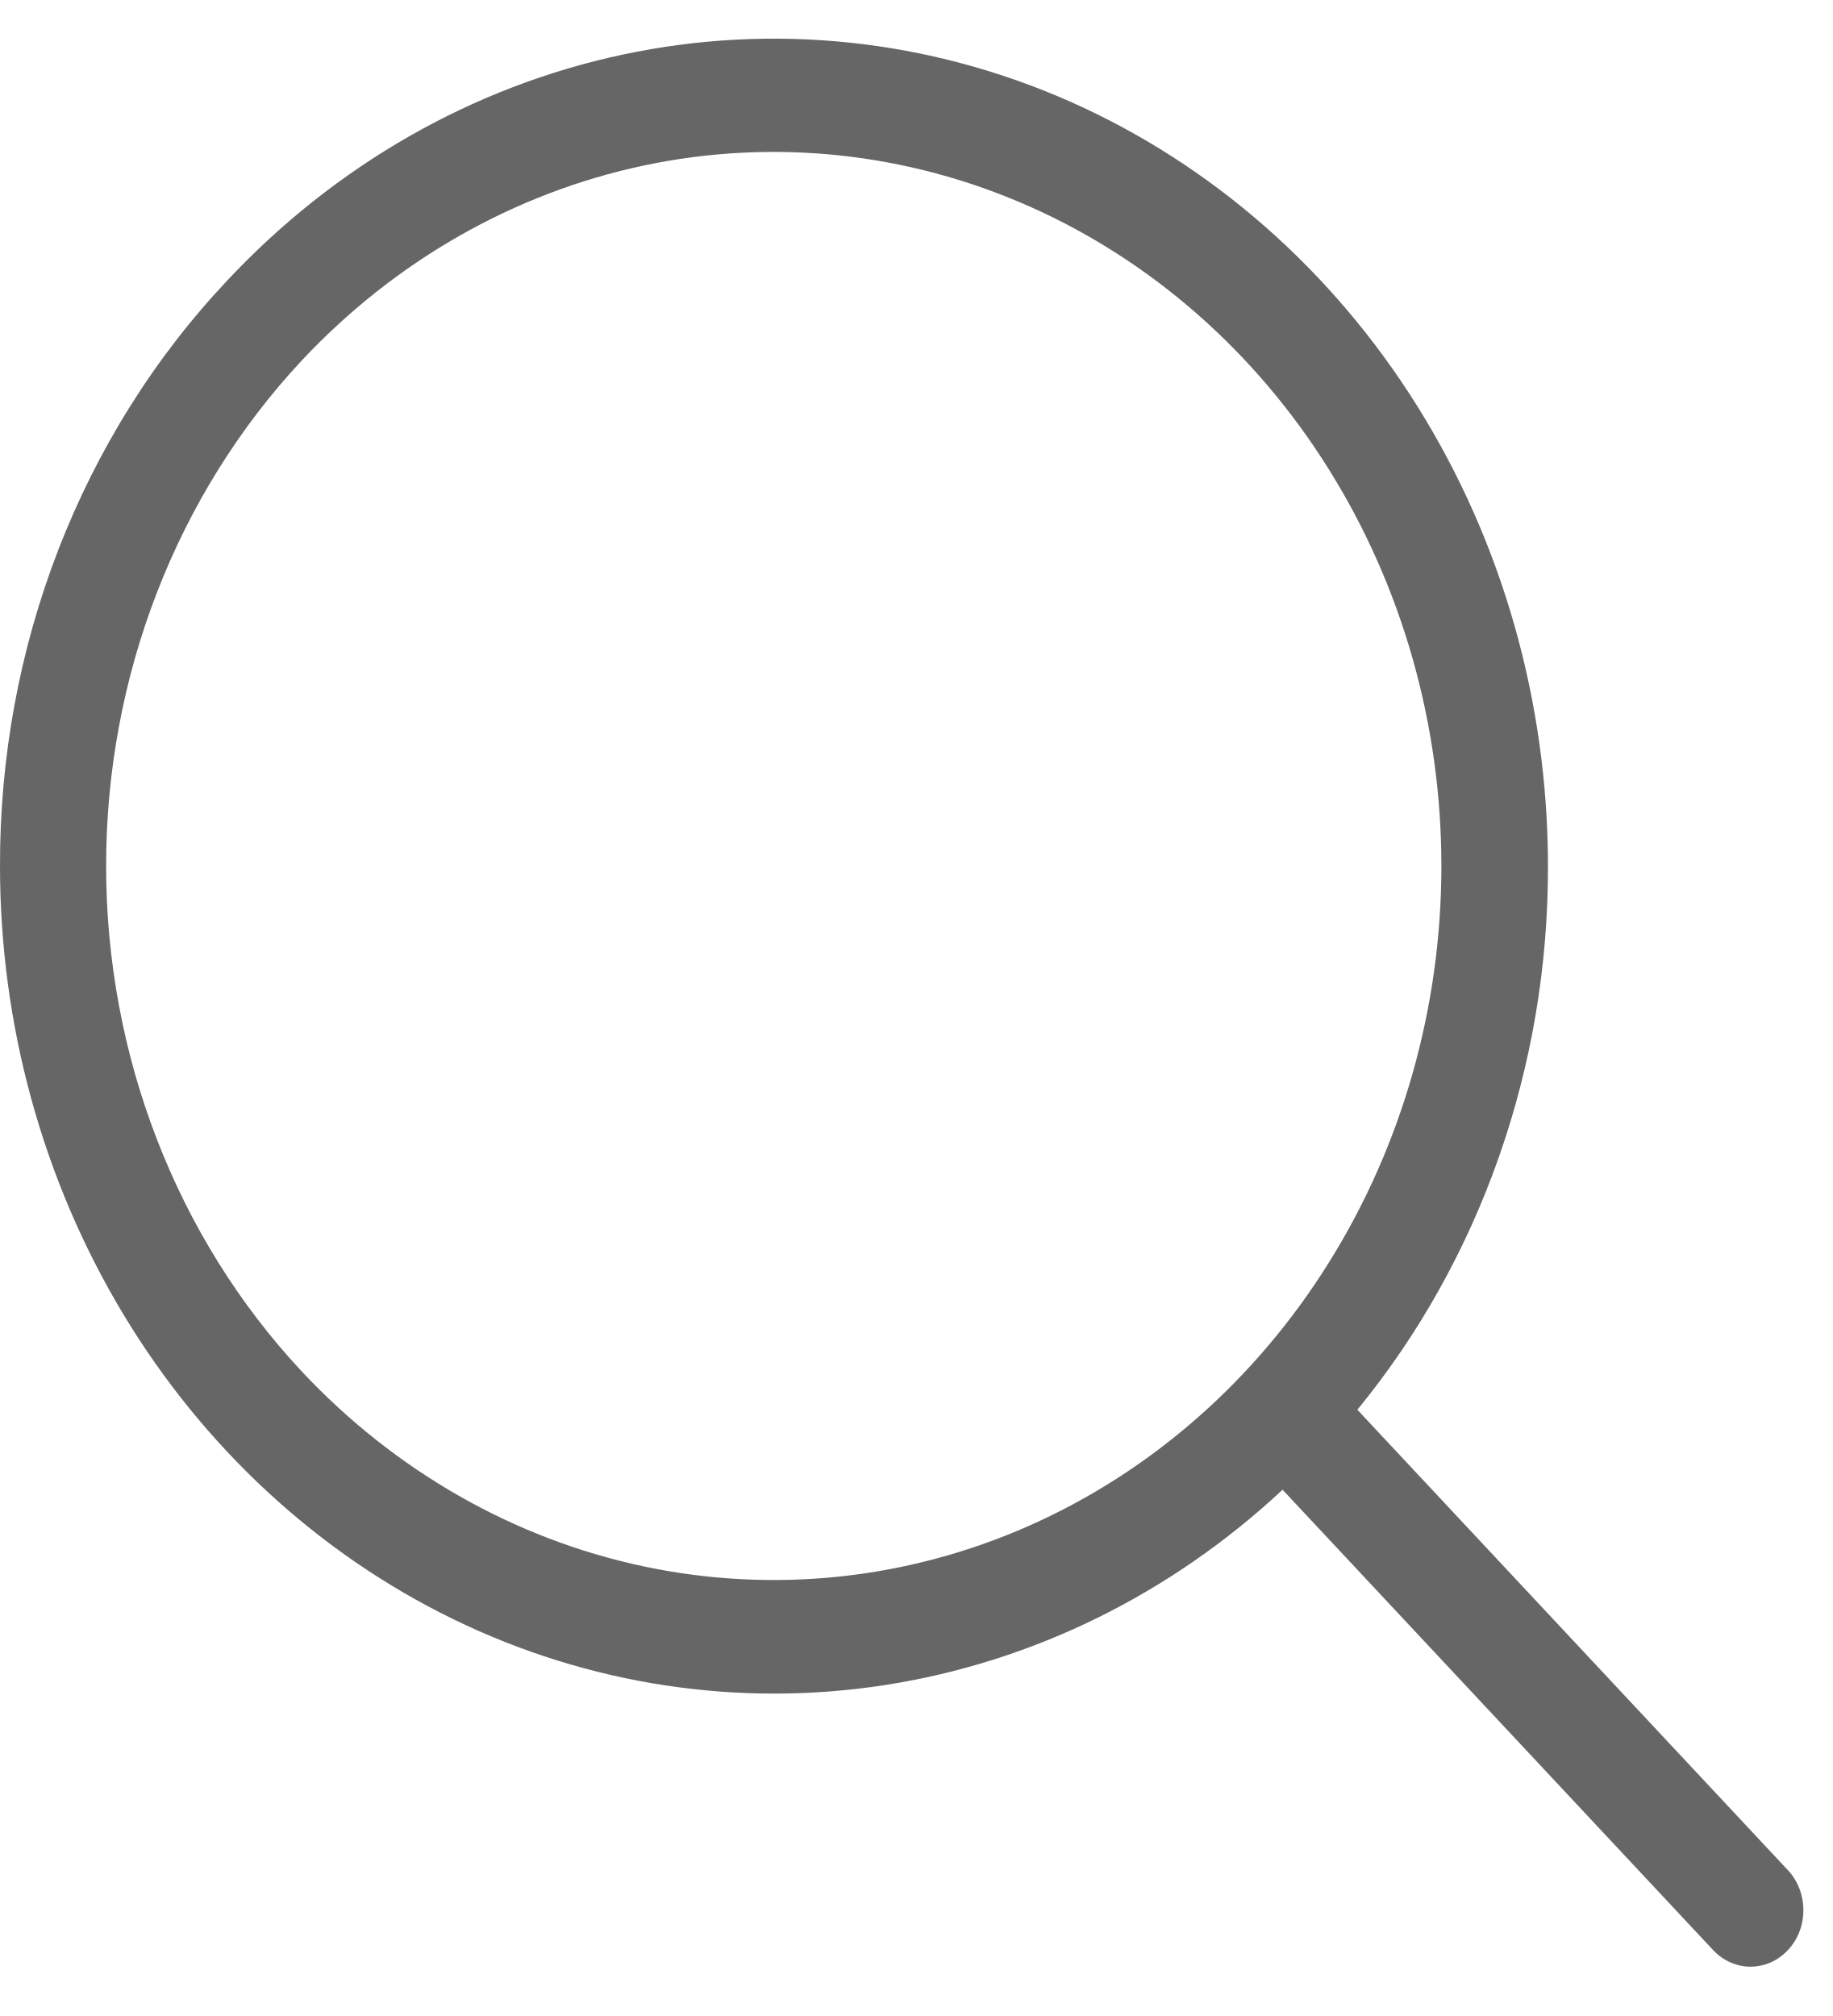
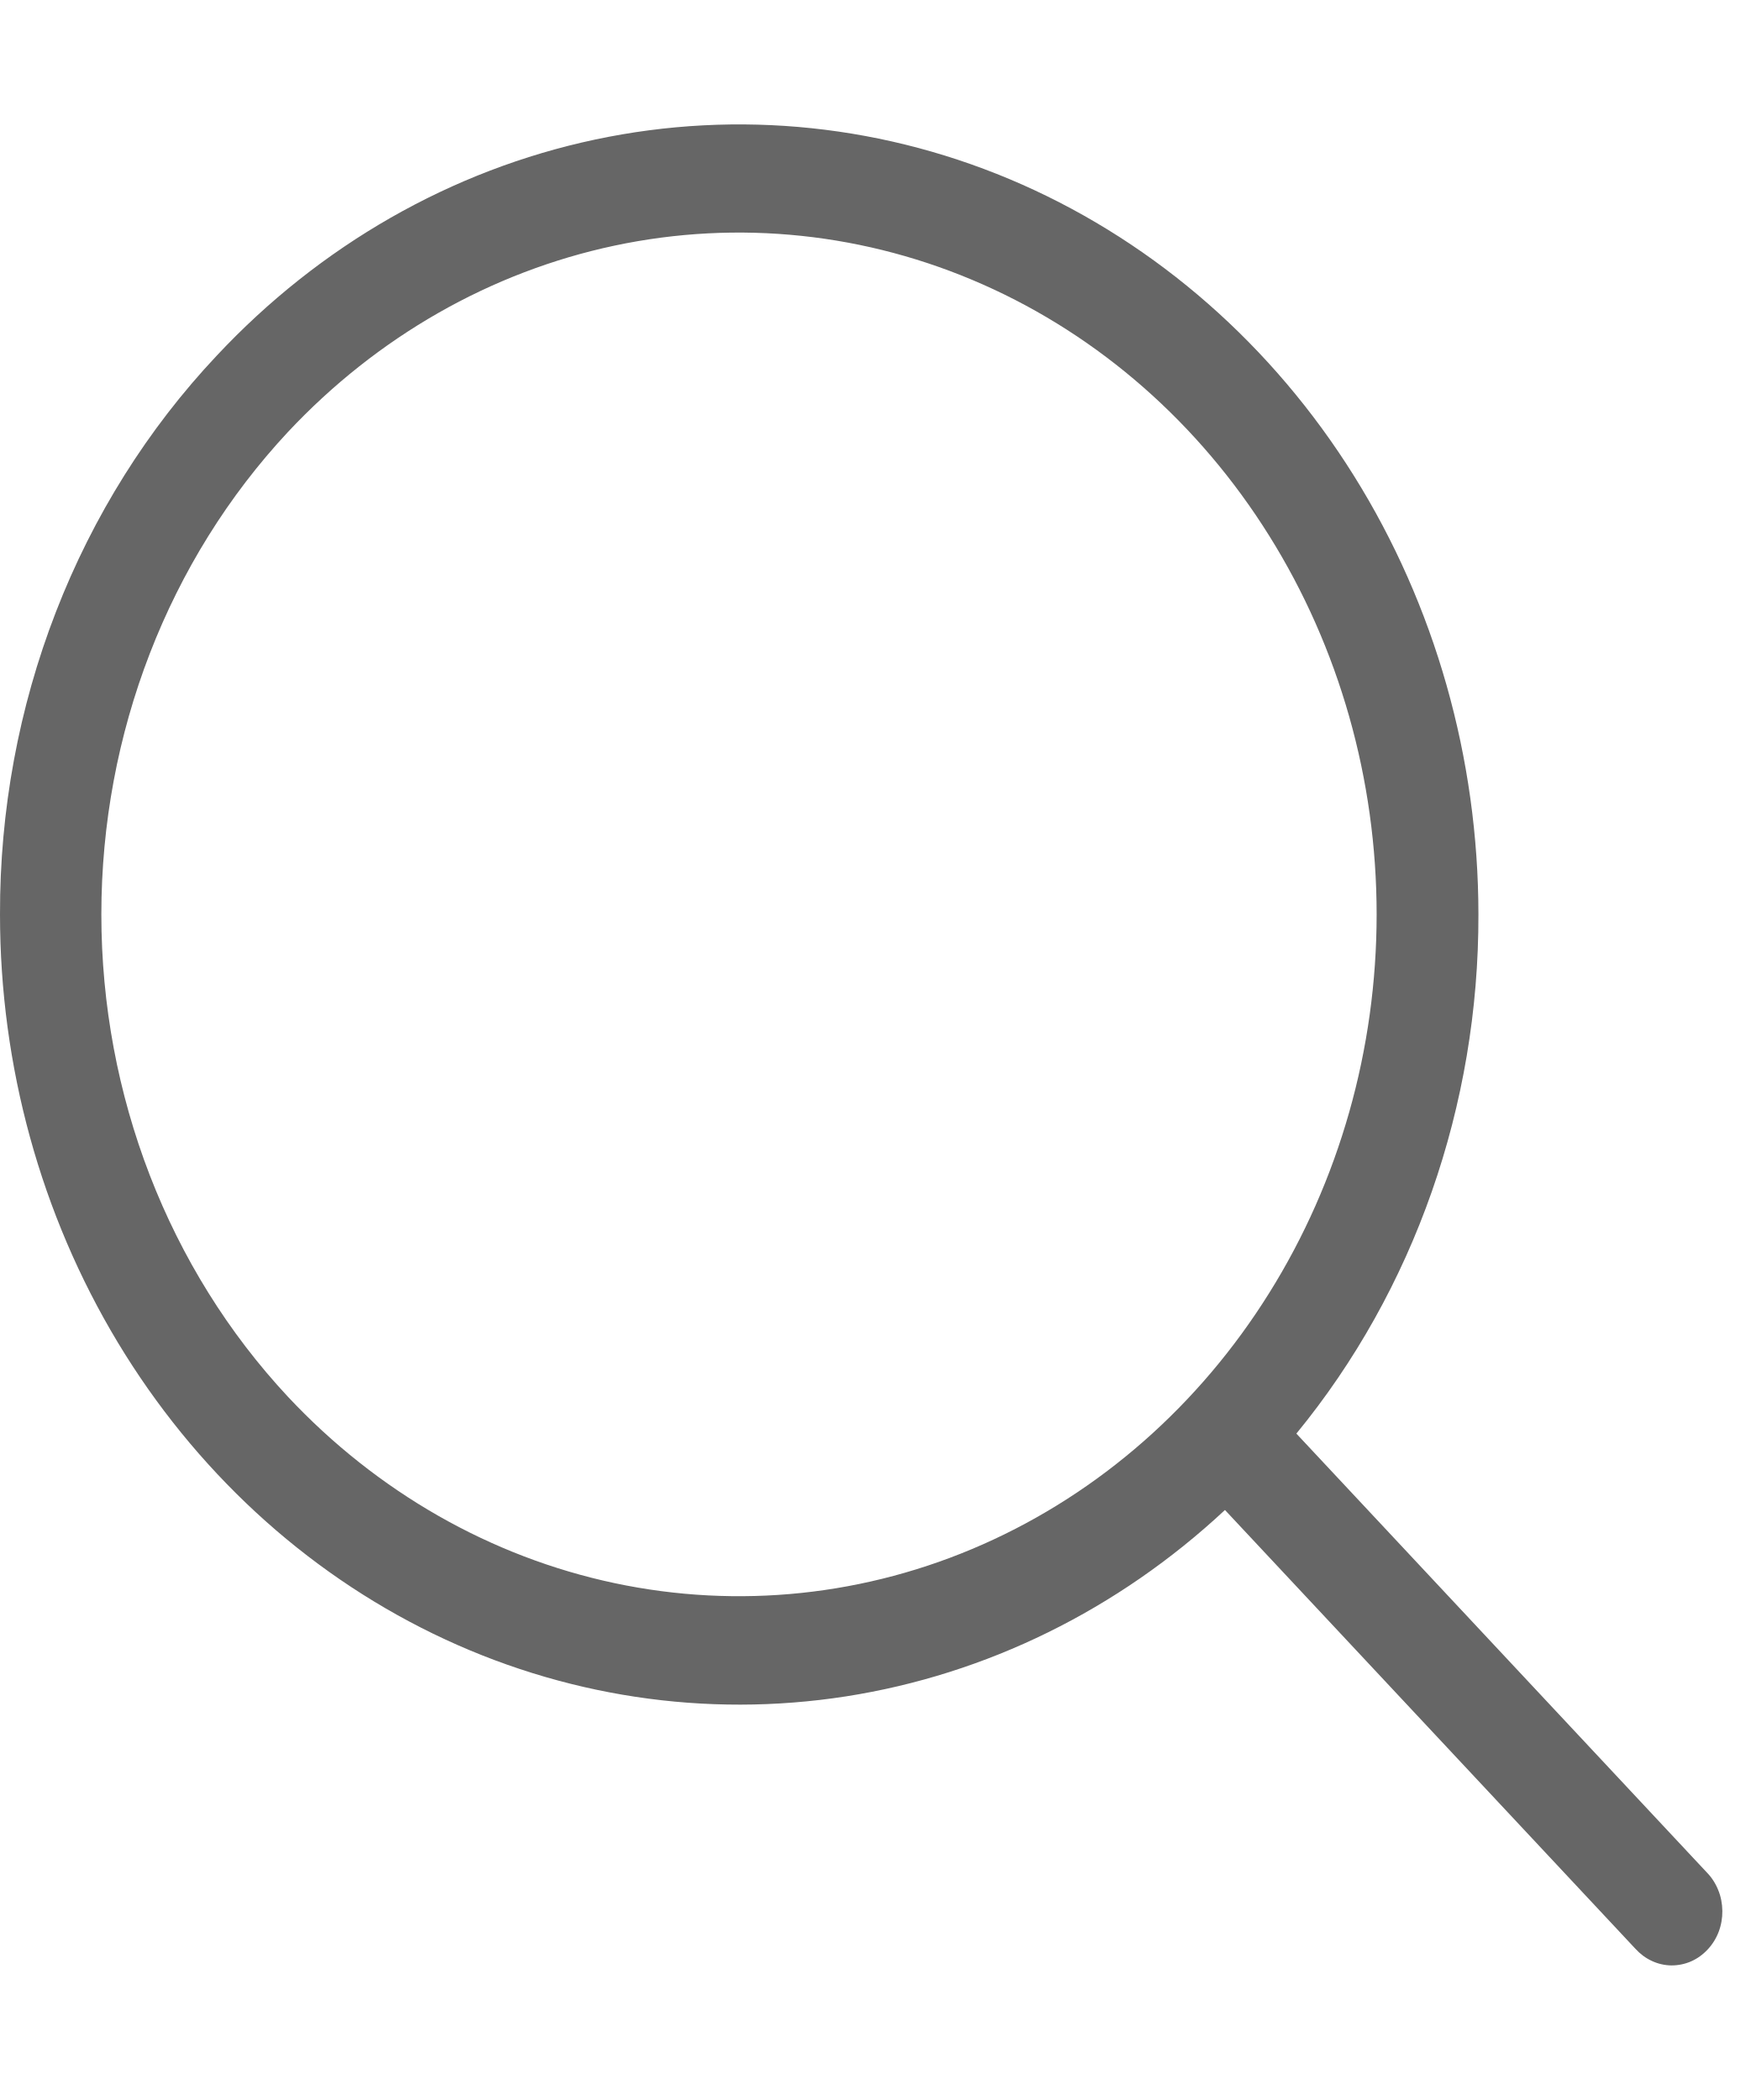
- <svg xmlns="http://www.w3.org/2000/svg" width="20" height="22" viewBox="0 0 20 22" fill="none">
+ <svg xmlns="http://www.w3.org/2000/svg" width="20" height="24" viewBox="0 0 20 22" fill="none">
  <path d="M2.475 3.066C3.656 1.803 5.161 0.943 6.799 0.595C8.437 0.247 10.135 0.426 11.678 1.109C13.221 1.793 14.54 2.95 15.468 4.435C16.396 5.919 16.891 7.665 16.892 9.451C16.897 11.633 16.158 13.743 14.812 15.384L19.503 20.401C19.558 20.457 19.602 20.526 19.632 20.601C19.663 20.676 19.678 20.757 19.679 20.839C19.68 20.921 19.666 21.002 19.637 21.078C19.608 21.154 19.565 21.223 19.51 21.281C19.456 21.339 19.392 21.385 19.321 21.416C19.25 21.447 19.174 21.462 19.097 21.462C19.02 21.461 18.945 21.444 18.874 21.411C18.804 21.379 18.74 21.331 18.687 21.273L13.996 16.257C12.774 17.397 11.272 18.136 9.667 18.387C8.063 18.637 6.425 18.389 4.949 17.671C3.473 16.953 2.222 15.797 1.344 14.339C0.467 12.881 -5.37941e-05 11.184 2.75496e-05 9.451C-0.003 8.264 0.214 7.089 0.639 5.993C1.064 4.897 1.688 3.902 2.475 3.066ZM3.29 14.963C4.31 16.052 5.609 16.793 7.022 17.093C8.436 17.393 9.901 17.239 11.232 16.649C12.563 16.059 13.701 15.06 14.501 13.778C15.302 12.497 15.729 10.991 15.729 9.45C15.729 7.909 15.302 6.403 14.501 5.122C13.701 3.841 12.563 2.842 11.232 2.252C9.901 1.662 8.436 1.507 7.022 1.807C5.609 2.107 4.31 2.848 3.29 3.937C1.925 5.401 1.158 7.383 1.158 9.45C1.158 11.517 1.925 13.5 3.29 14.963Z" fill="#666" />
</svg>
